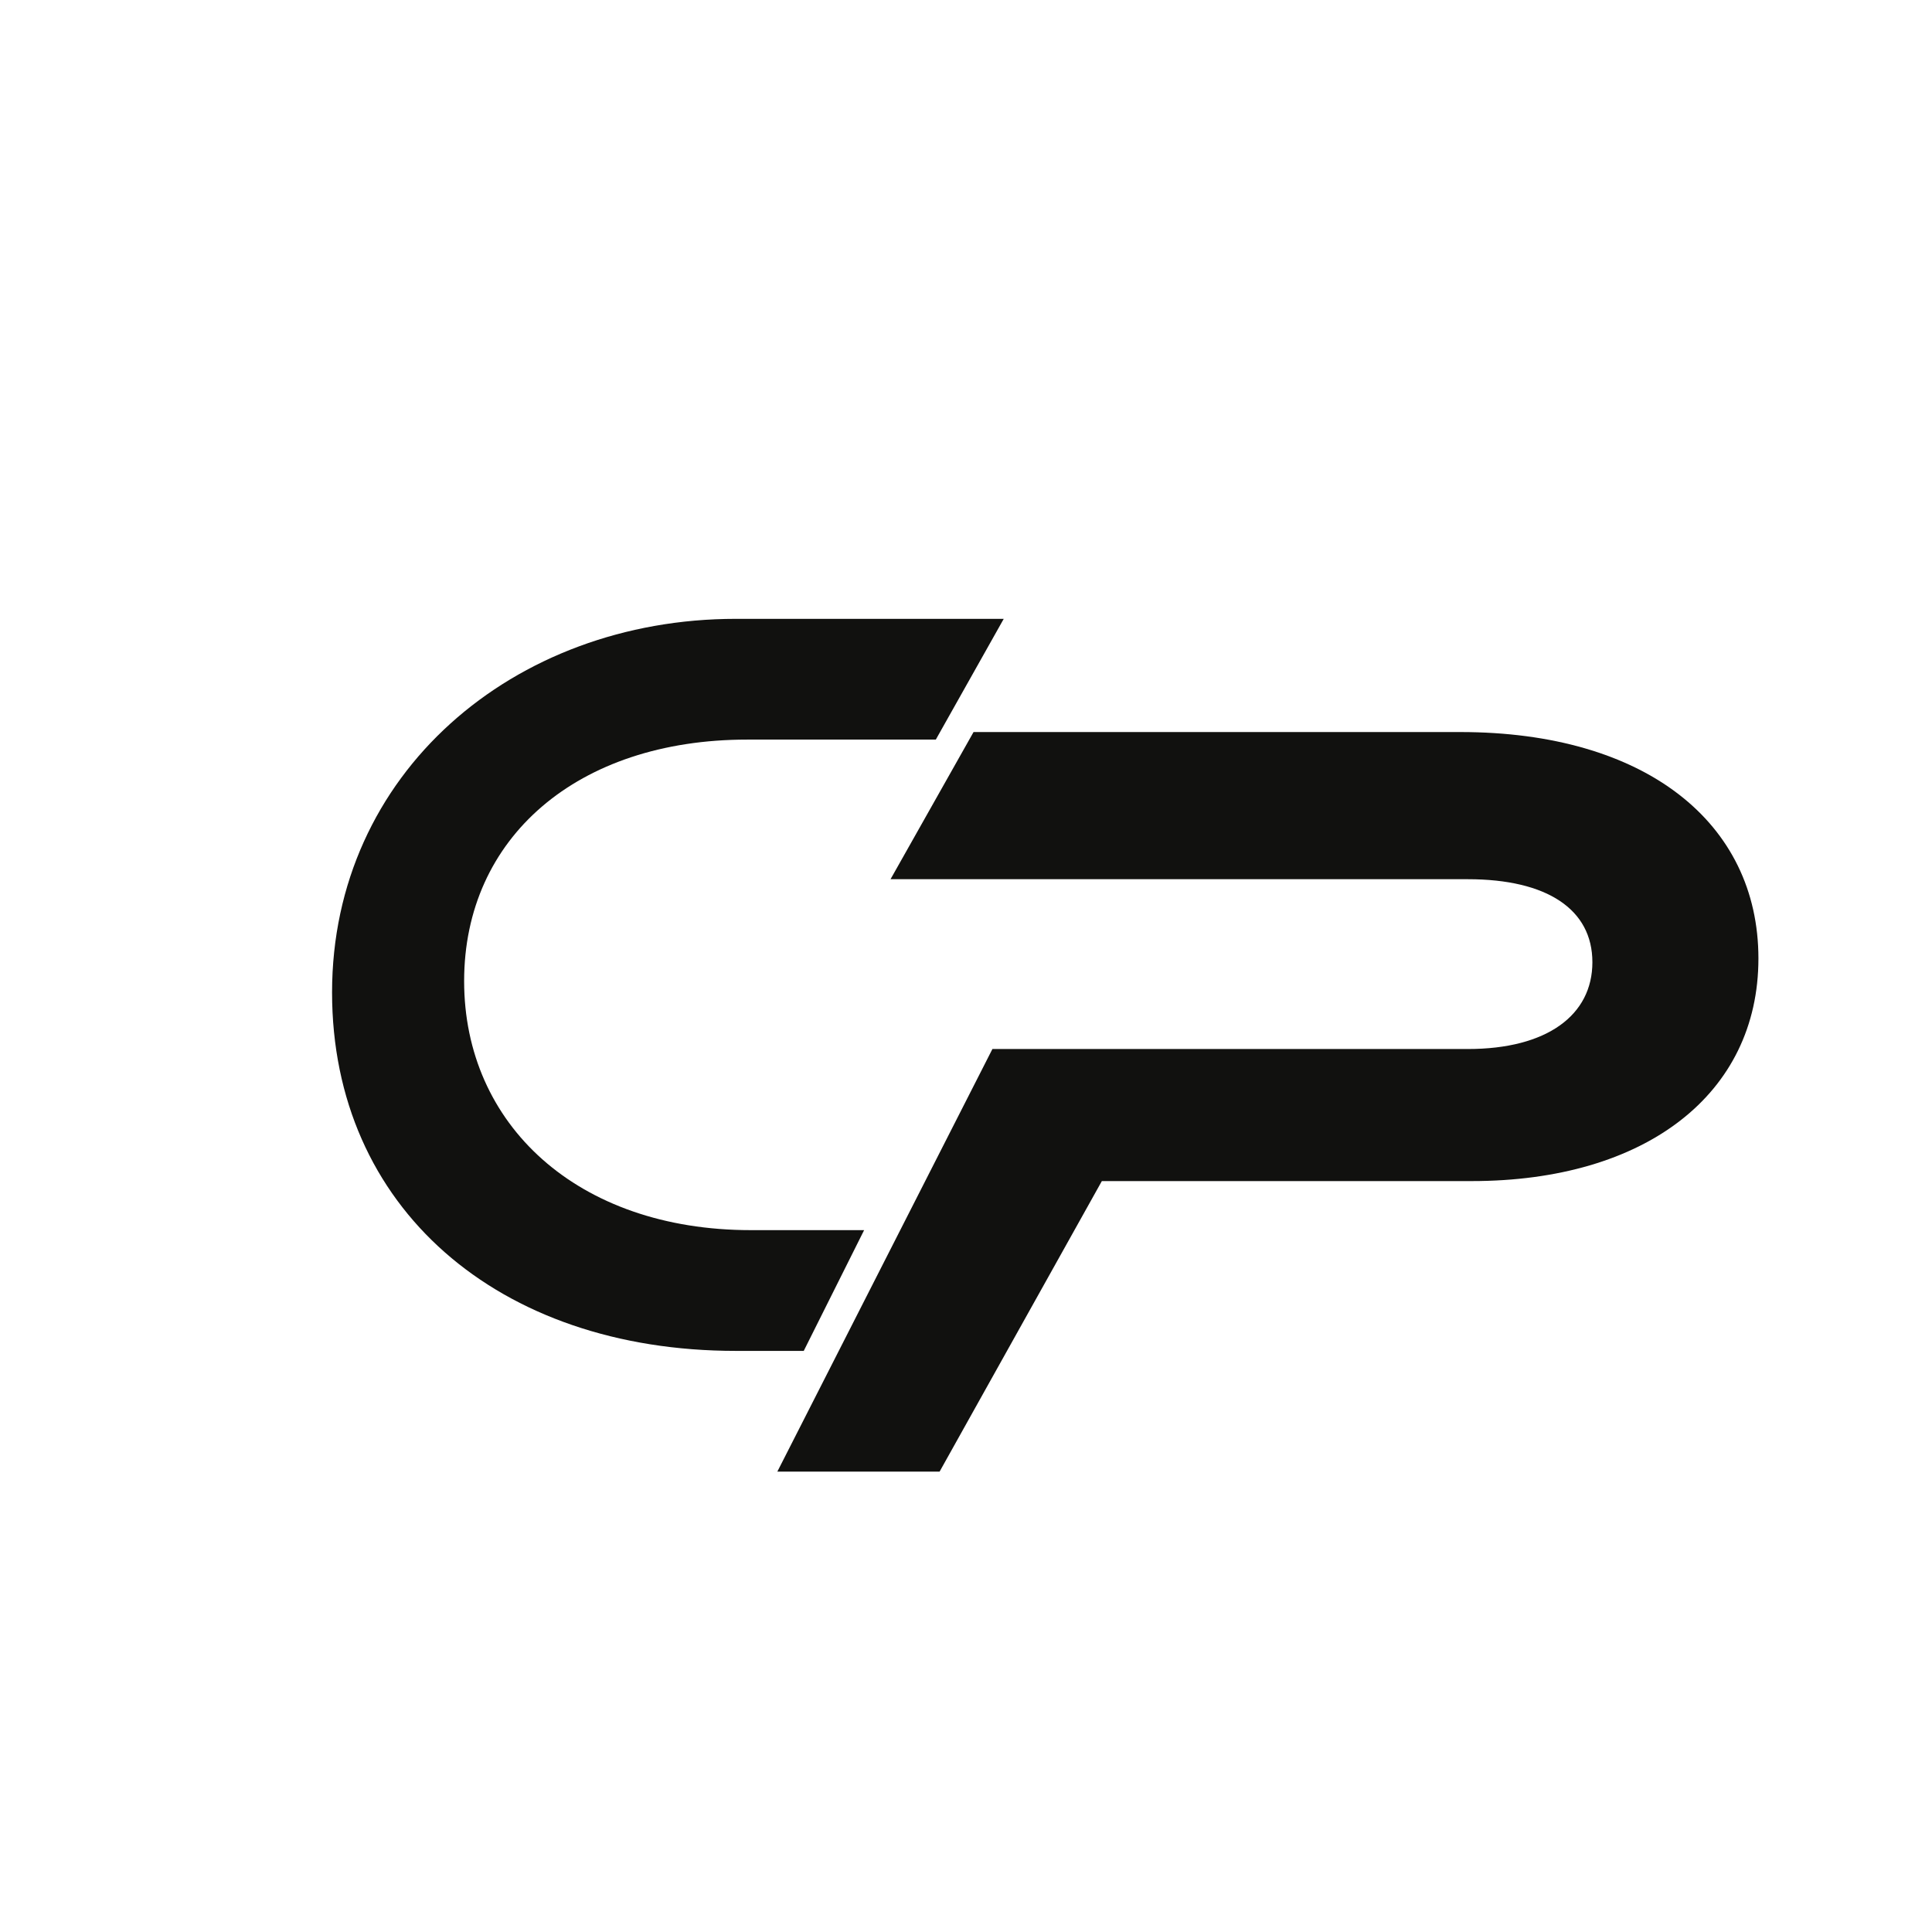
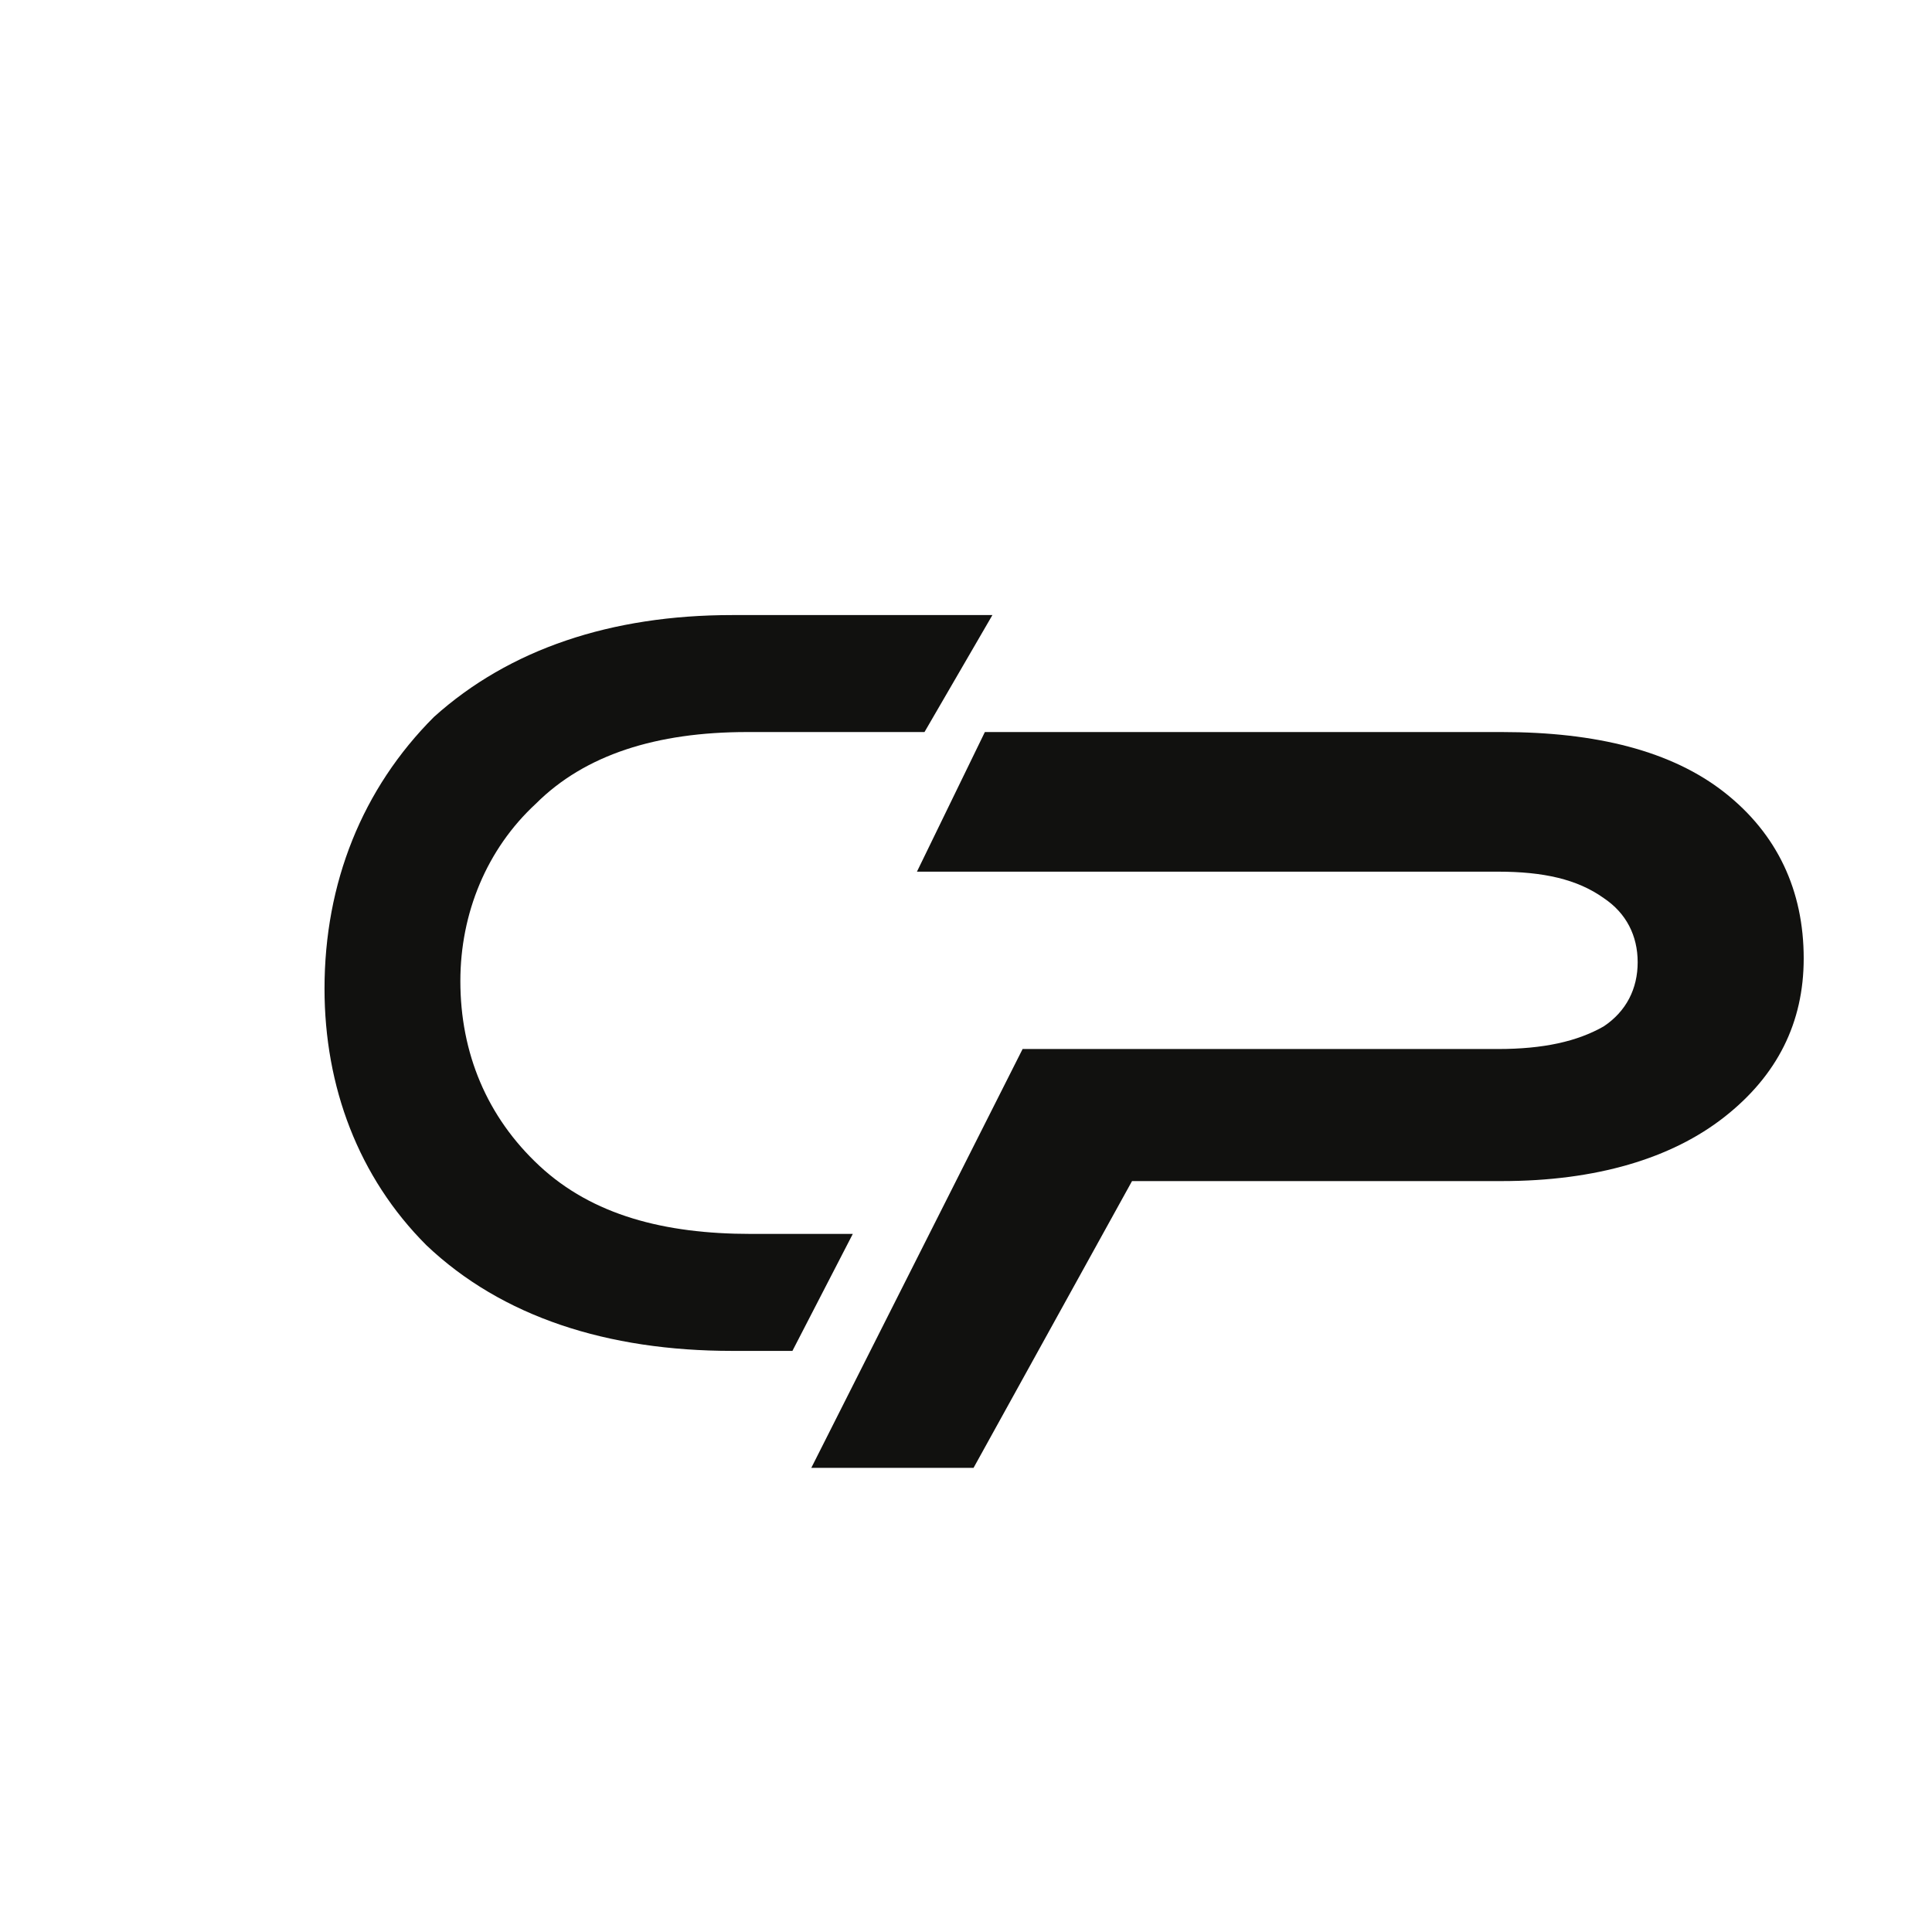
<svg xmlns="http://www.w3.org/2000/svg" viewBox="0 0 512 512" role="img" aria-labelledby="cp-title cp-description">
  <g id="cp-mark" fill="#11110F" fill-rule="evenodd" clip-rule="evenodd">
-     <path id="letter-c" d="         M266 164         L248 196         H198         C153 196 123 222 123 260         C123 298 153 326 199 326         H229         L213 358         H195         C132 358 88 320 88 263         C88 205 136 164 195 164         Z       " />
-     <path id="letter-p" transform="translate(-7 0)" d="         M265 194         L243 233         H396         C417 233 429 241 429 255         C429 269 417 278 396 278         H270         L213 390         H256         L299 313         H397         C443 313 473 290 473 254         C473 218 443 194 394 194         Z       " />
+     <path id="letter-c" d="         M263 163         L245 194         H198          C174 194 155 200 142 213         C129 225 122 242 122 260          C122 279 129 296 143 309         C157 322 176 327 199 327          H226         L210 358          H194          C161 358 133 349 113 330         C95 312 86 288 86 262          C86 234 96 209 115 190         C135 172 162 163 194 163          Z       " />
+     <path id="letter-p" d="         M261 194          L243 231         H397          C409 231 418 233 425 238         C431 242 434 248 434 255          C434 262 431 268 425 272         C418 276 409 278 397 278          H271          L215 389         H258          L300 313         H398          C423 313 443 307 457 296         C471 285 478 271 478 254          C478 236 471 221 457 210         C443 199 423 194 398 194          Z       " />
  </g>
</svg>
